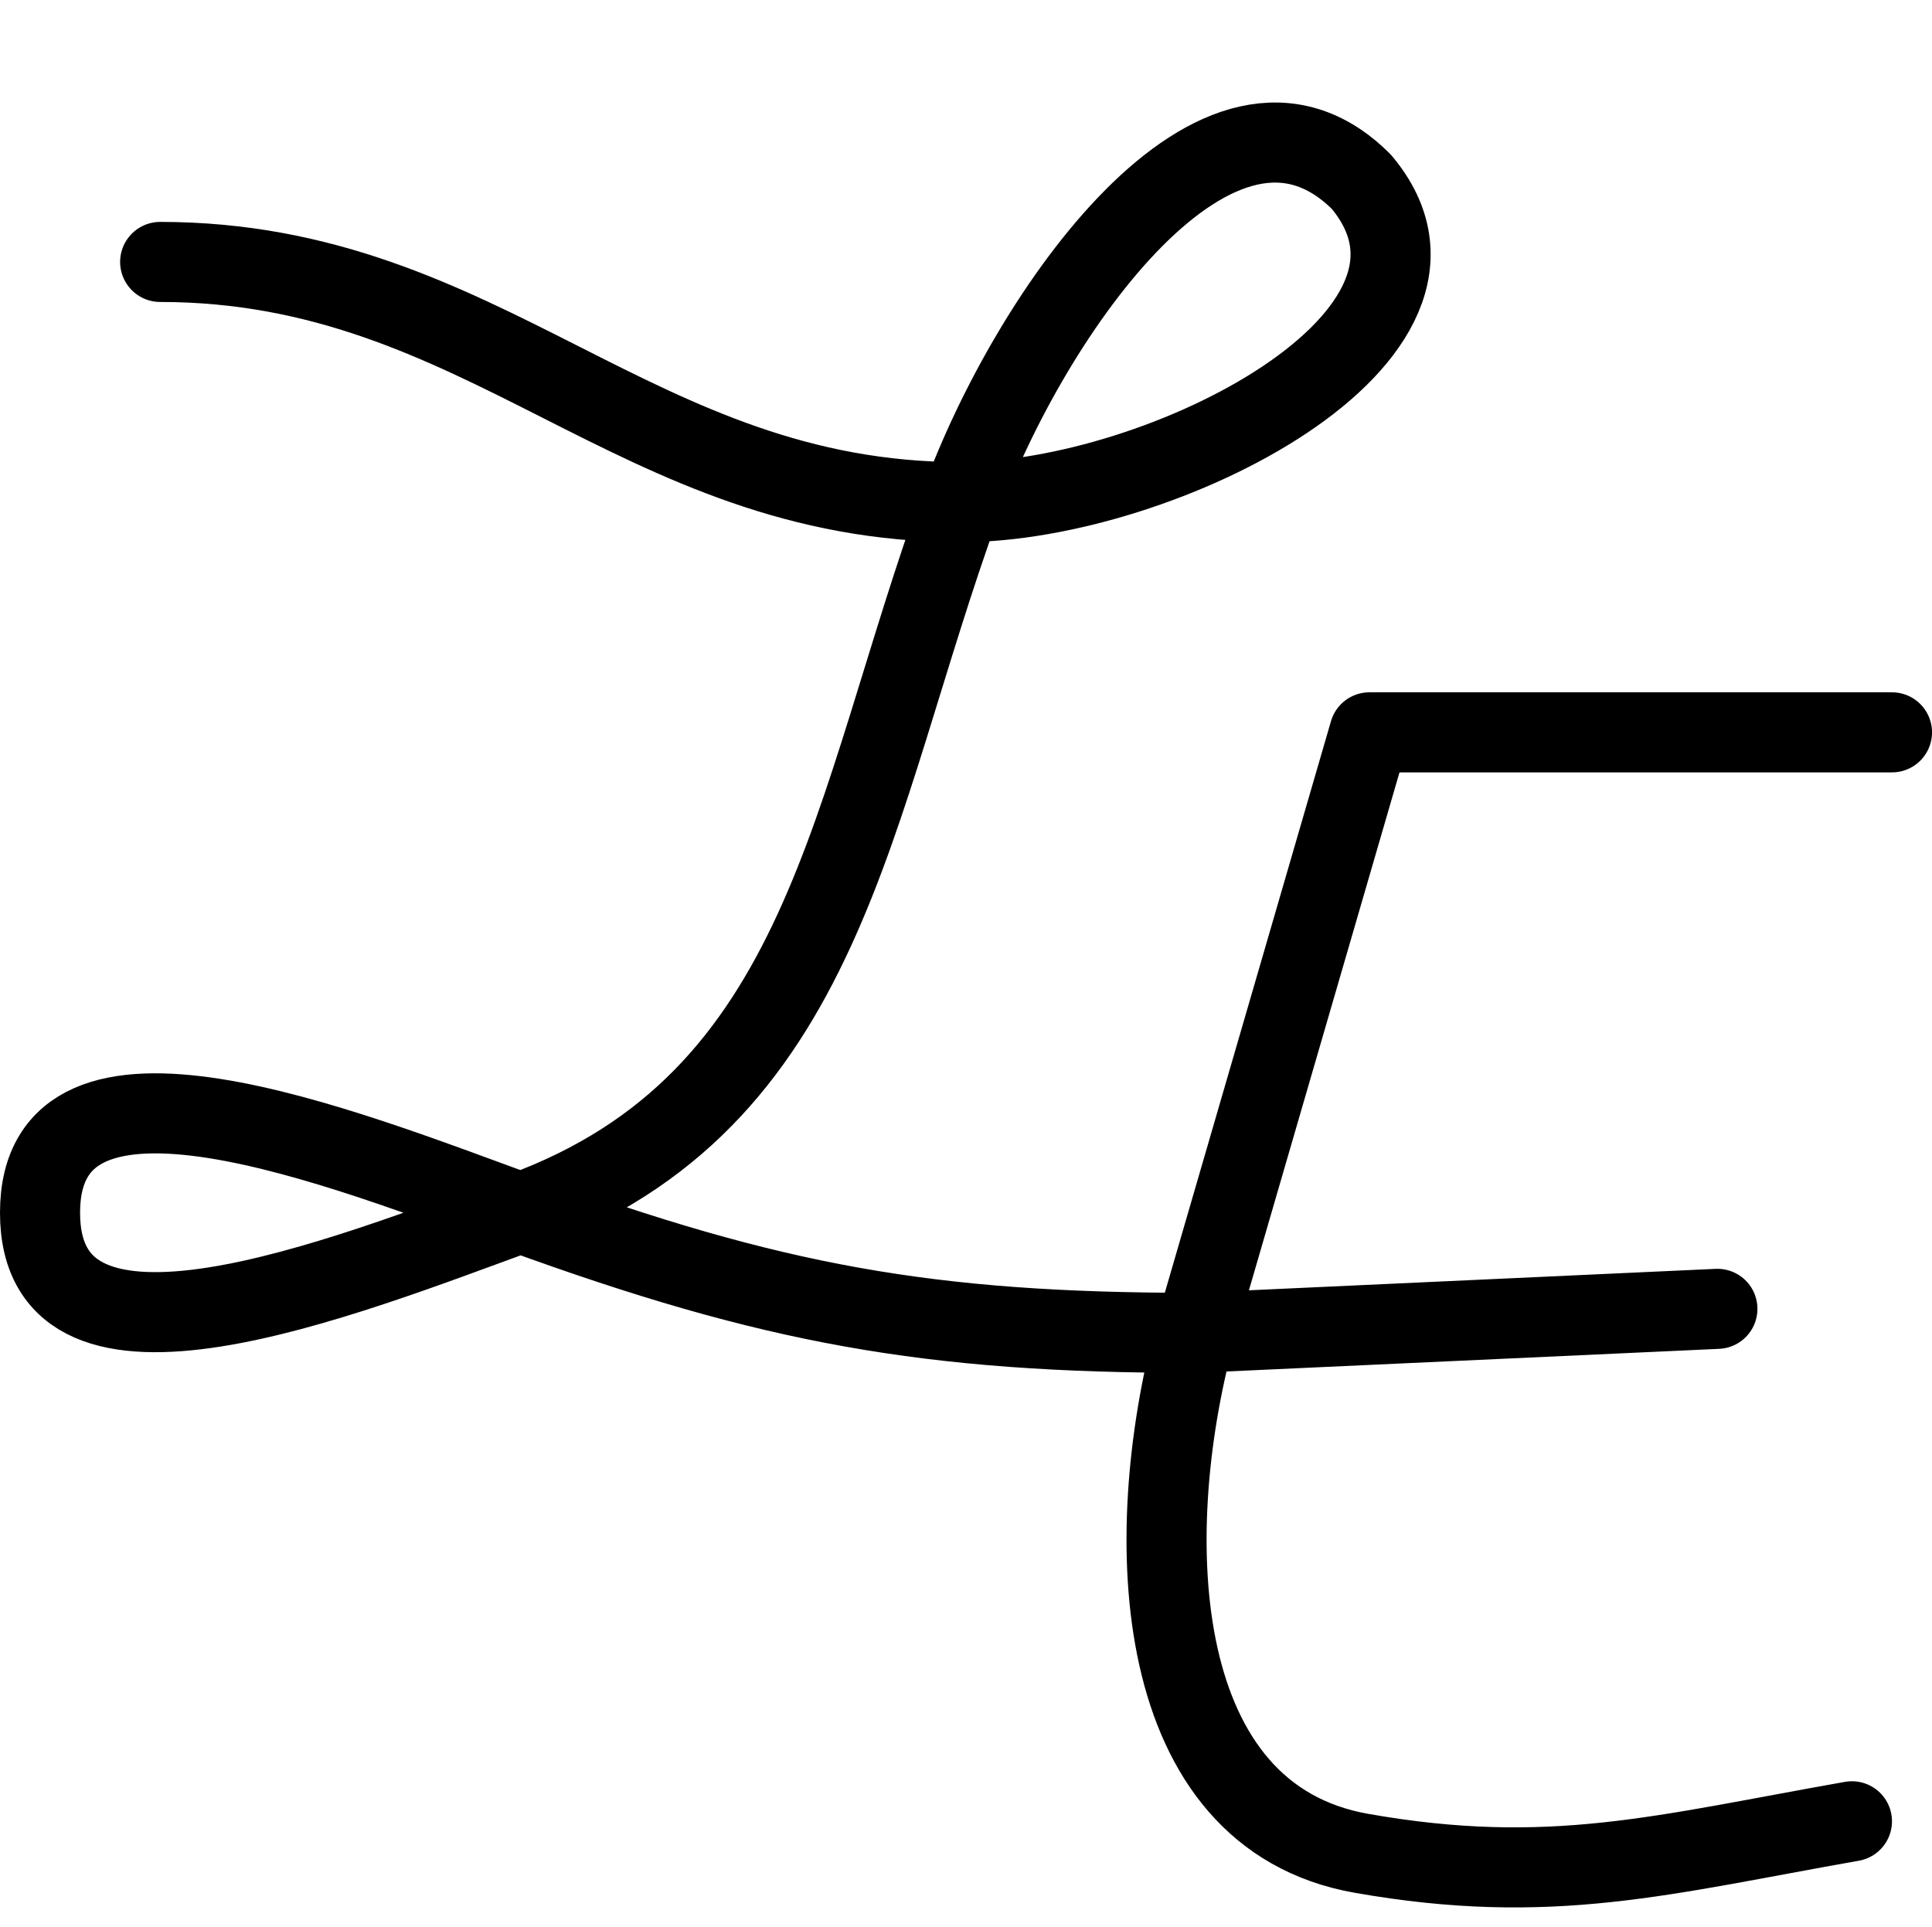
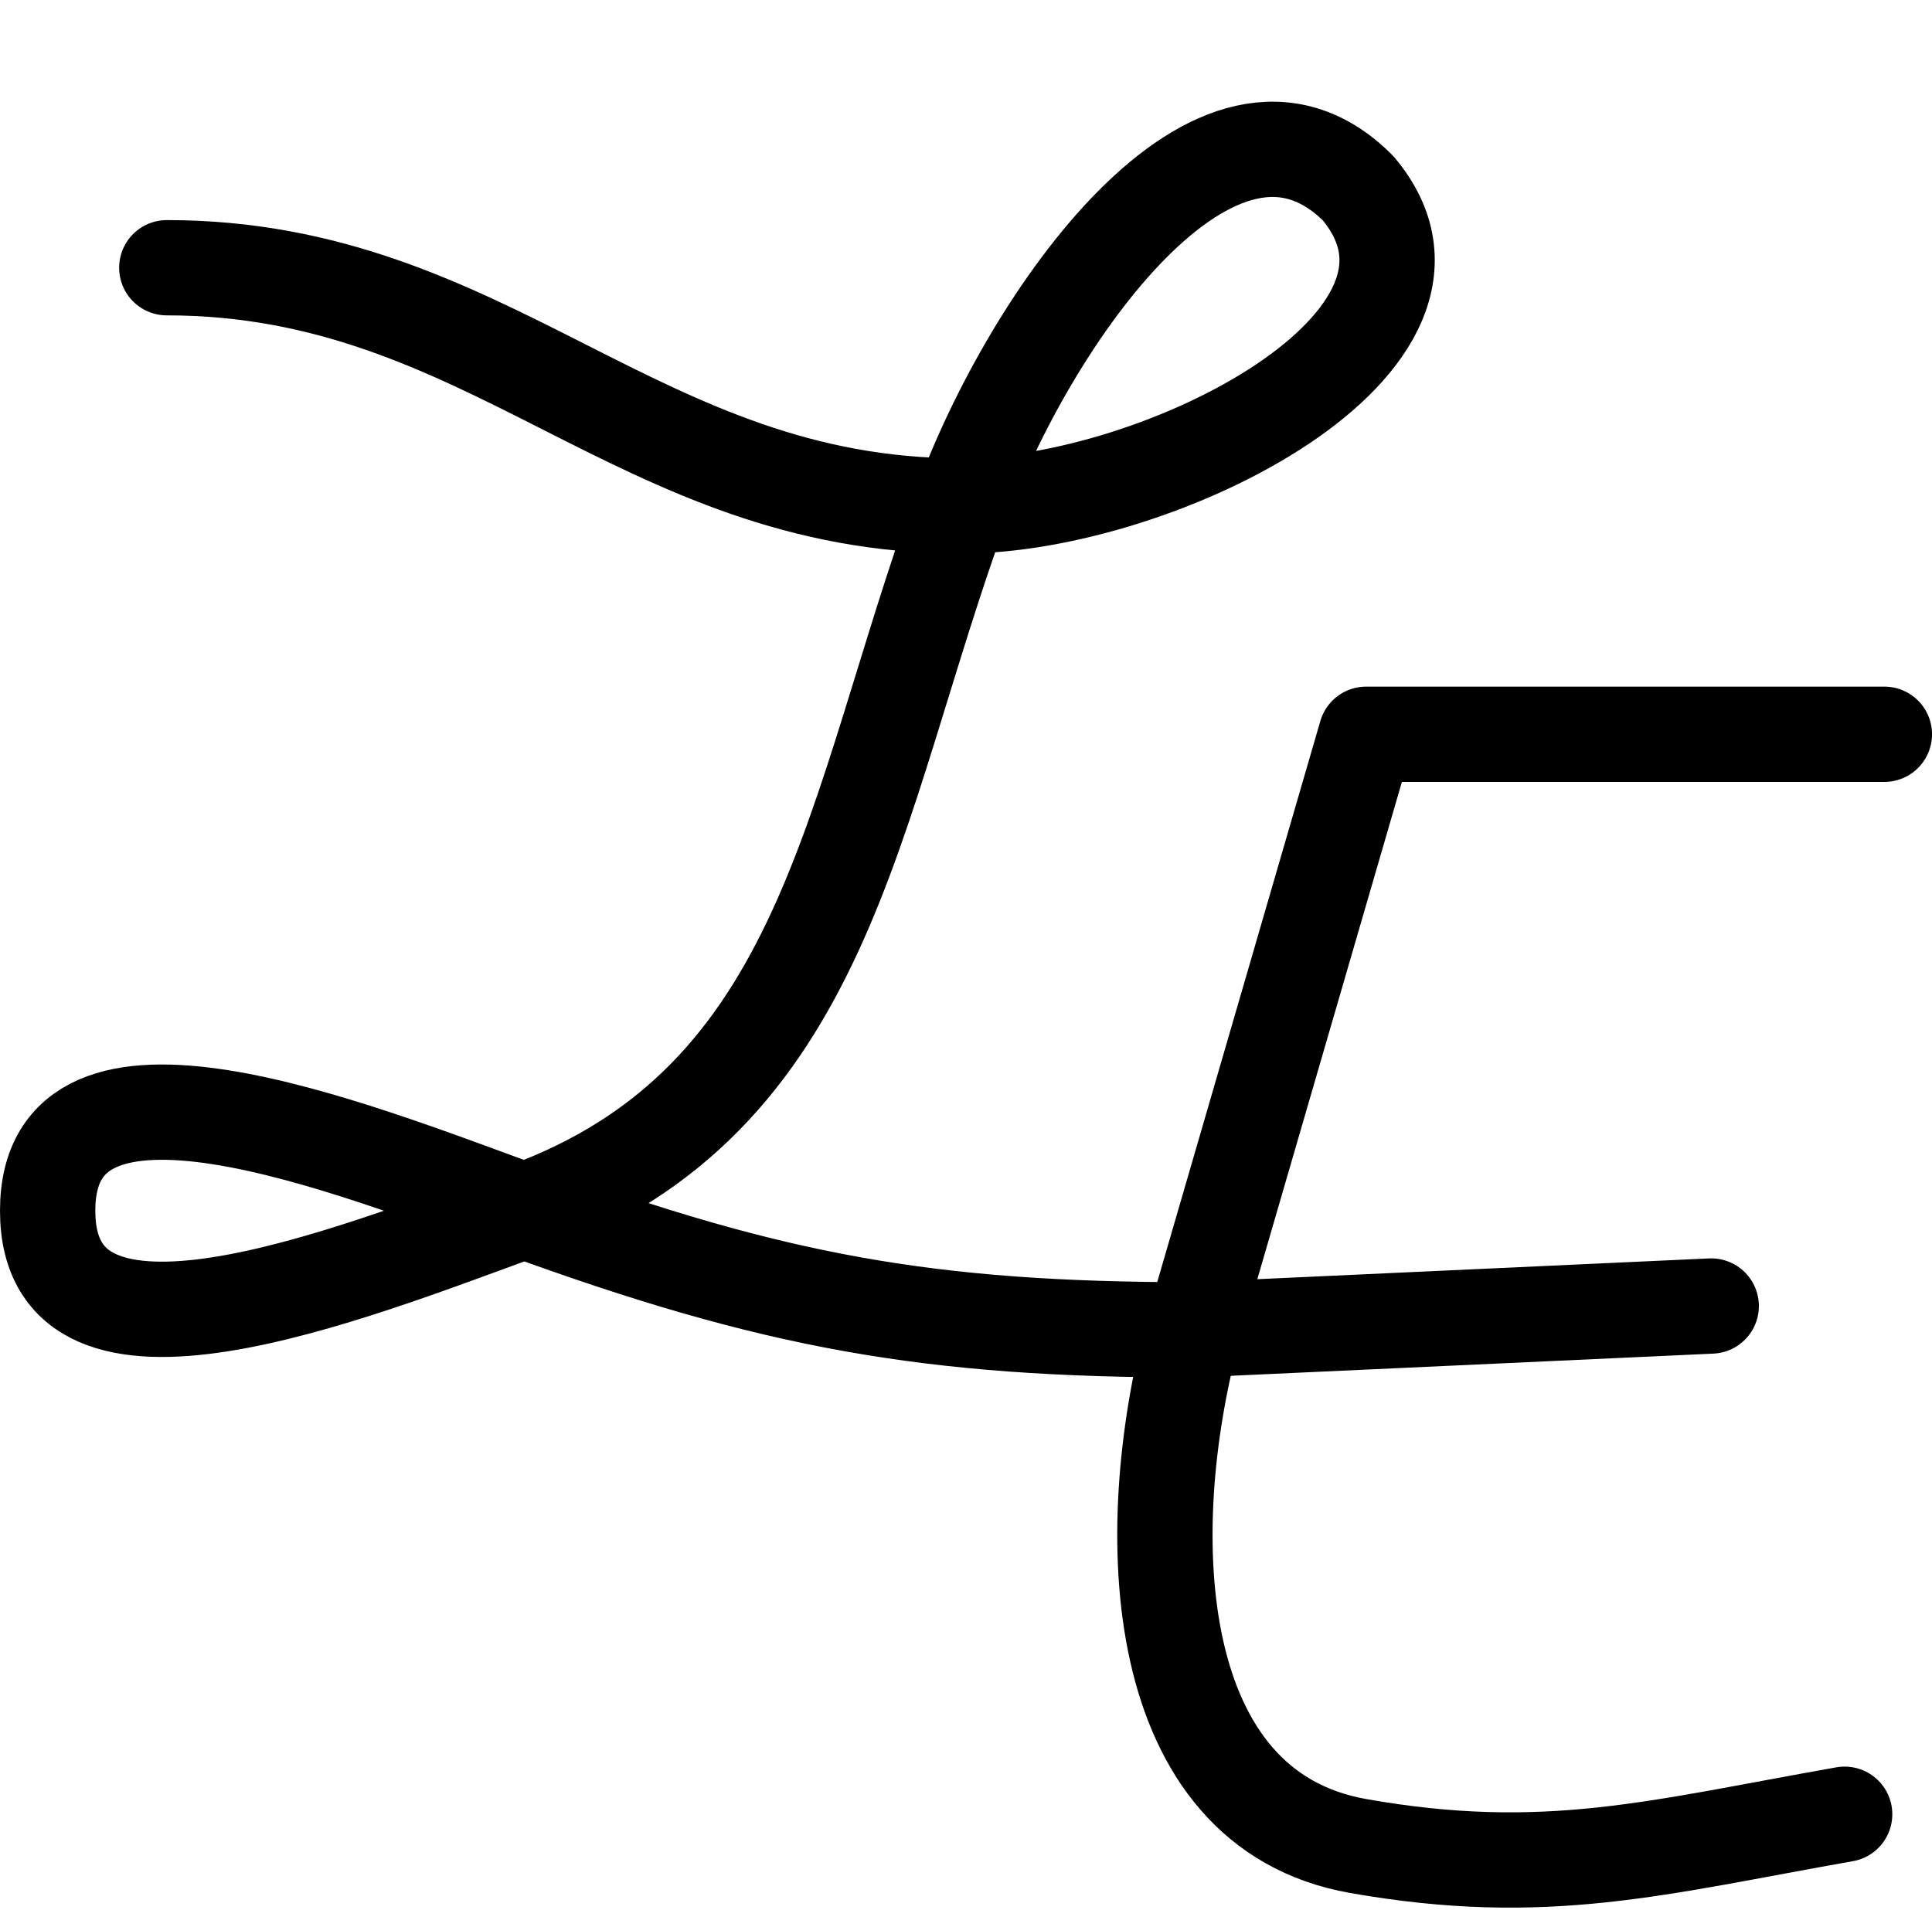
- <svg xmlns="http://www.w3.org/2000/svg" version="1.1" id="svg2" xml:space="preserve" width="455.905" height="454.735" viewBox="0 0 455.905 454.735">
+ <svg xmlns="http://www.w3.org/2000/svg" version="1.1" id="svg2" xml:space="preserve" width="459.685" height="458.515" viewBox="0 0 459.685 458.515">
  <defs id="defs6" />
-   <g id="g8" transform="matrix(1.333333,0,0,-1.333333,0,454.7347)">
-     <g id="g10" transform="translate(28.346,112.201)">
+   <g id="g8" transform="matrix(1.333333,0,0,-1.333333,0,458.5147)">
+     <g id="g10" transform="translate(29.764,113.618)">
      <g id="g12">
        <g id="g14" />
        <g id="g16" />
        <g id="g18" />
        <g id="g20">
          <g id="g22">
-             <path d="m 0,182.483 c 57.744,0 83.99,-42.52 141.734,-42.52 35.512,0 93.694,29.49 70.867,56.694 -25.111,25.111 -58.721,-23.323 -70.867,-56.694 C 121.955,85.62 118.123,33.953 63.78,14.173 c -31.163,-11.343 -85.04,-33.163 -85.04,0 0,33.163 53.877,11.343 85.04,0 44.424,-16.169 72.065,-21.26 119.34,-21.26 l 92.481,4.252" style="fill:none;stroke:#000000;stroke-width:14.173;stroke-linecap:round;stroke-linejoin:round;stroke-miterlimit:10;stroke-dasharray:none;stroke-opacity:1" id="path24" />
+             <path d="m 0,182.483 c 57.744,0 83.99,-42.52 141.734,-42.52 35.512,0 93.694,29.49 70.867,56.694 -25.111,25.111 -58.721,-23.323 -70.867,-56.694 C 121.955,85.62 118.123,33.953 63.78,14.173 c -31.163,-11.343 -85.04,-33.163 -85.04,0 0,33.163 53.877,11.343 85.04,0 44.424,-16.169 72.065,-21.26 119.34,-21.26 l 92.481,4.252" style="fill:none;stroke:#000000;stroke-width:17.008;stroke-linecap:round;stroke-linejoin:round;stroke-miterlimit:10;stroke-dasharray:none;stroke-opacity:1" id="path24" />
          </g>
          <g id="g26">
-             <path d="m 306.5,99.214 c -36.065,0 -56.416,0 -92.481,0 L 183.121,-7.087 c -9.794,-36.552 -7.786,-85.556 29.48,-92.127 33.47,-5.902 53.342,-0.232 86.812,5.669" style="fill:none;stroke:#000000;stroke-width:14.173;stroke-linecap:round;stroke-linejoin:round;stroke-miterlimit:10;stroke-dasharray:none;stroke-opacity:1" id="path28" />
+             <path d="m 306.5,99.214 c -36.065,0 -56.416,0 -92.481,0 L 183.121,-7.087 c -9.794,-36.552 -7.786,-85.556 29.48,-92.127 33.47,-5.902 53.342,-0.232 86.812,5.669" style="fill:none;stroke:#000000;stroke-width:17.008;stroke-linecap:round;stroke-linejoin:round;stroke-miterlimit:10;stroke-dasharray:none;stroke-opacity:1" id="path28" />
          </g>
        </g>
        <g id="g30" />
        <g id="g32" />
      </g>
    </g>
  </g>
</svg>
